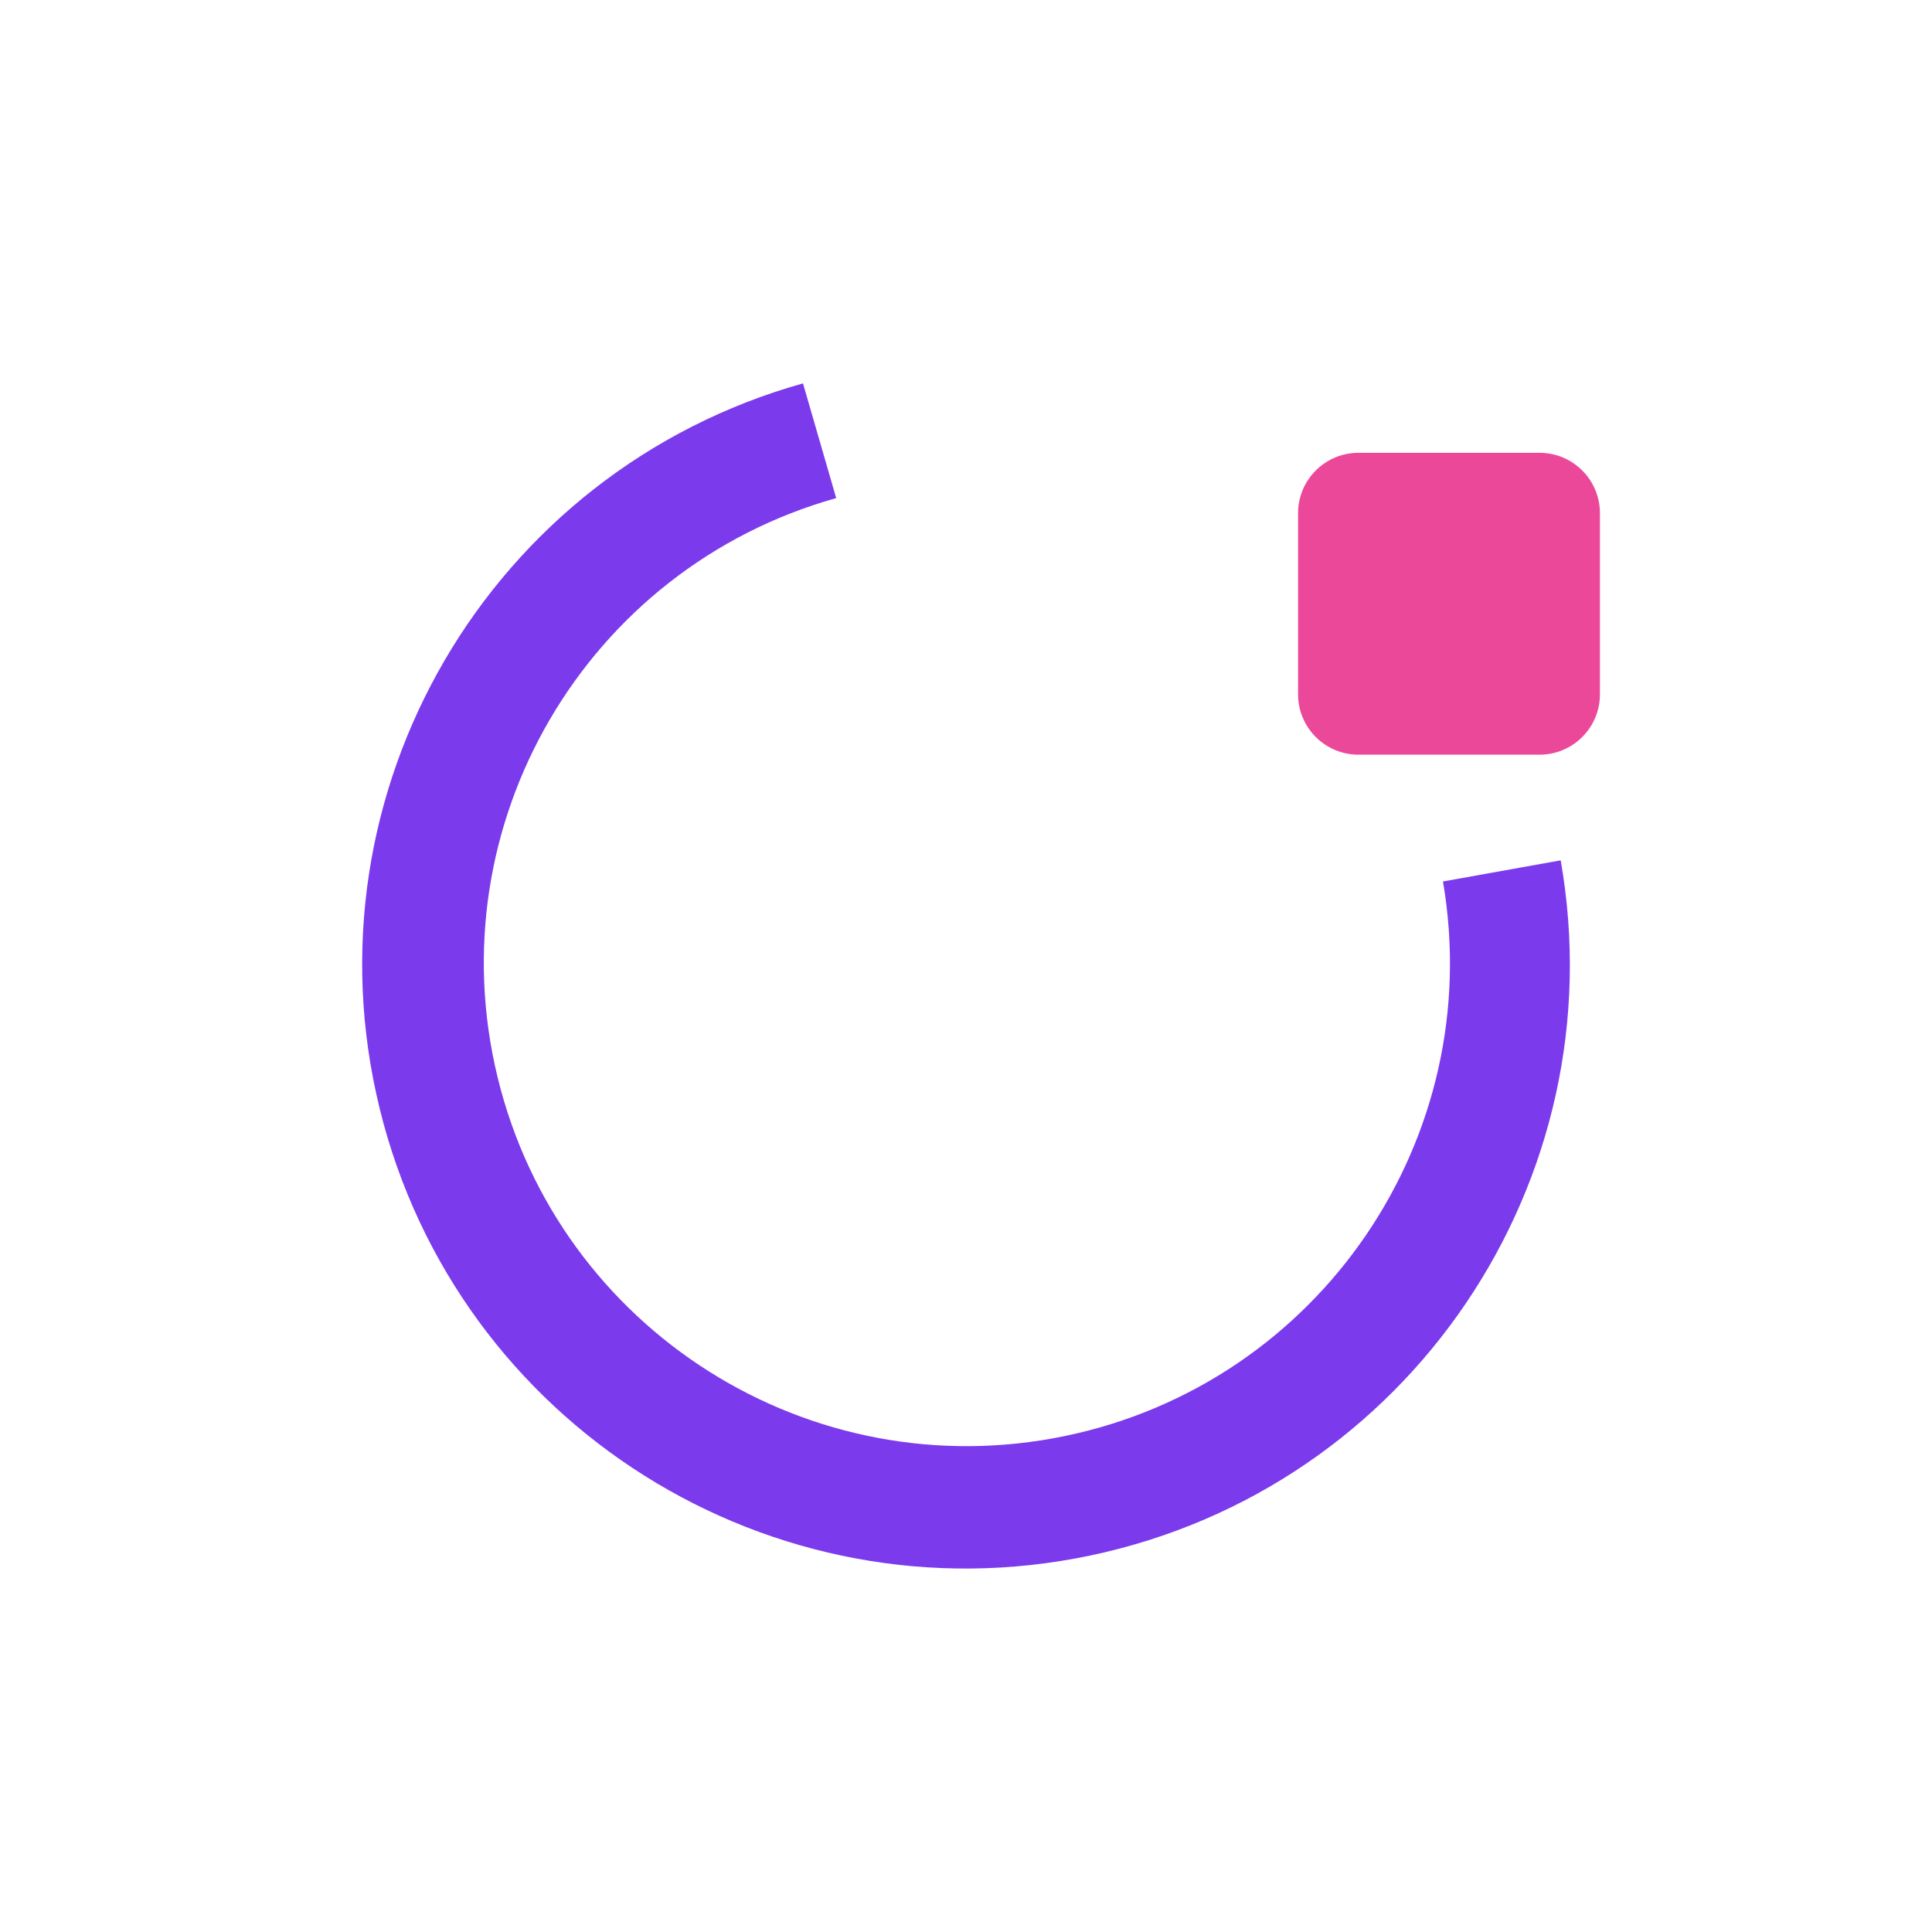
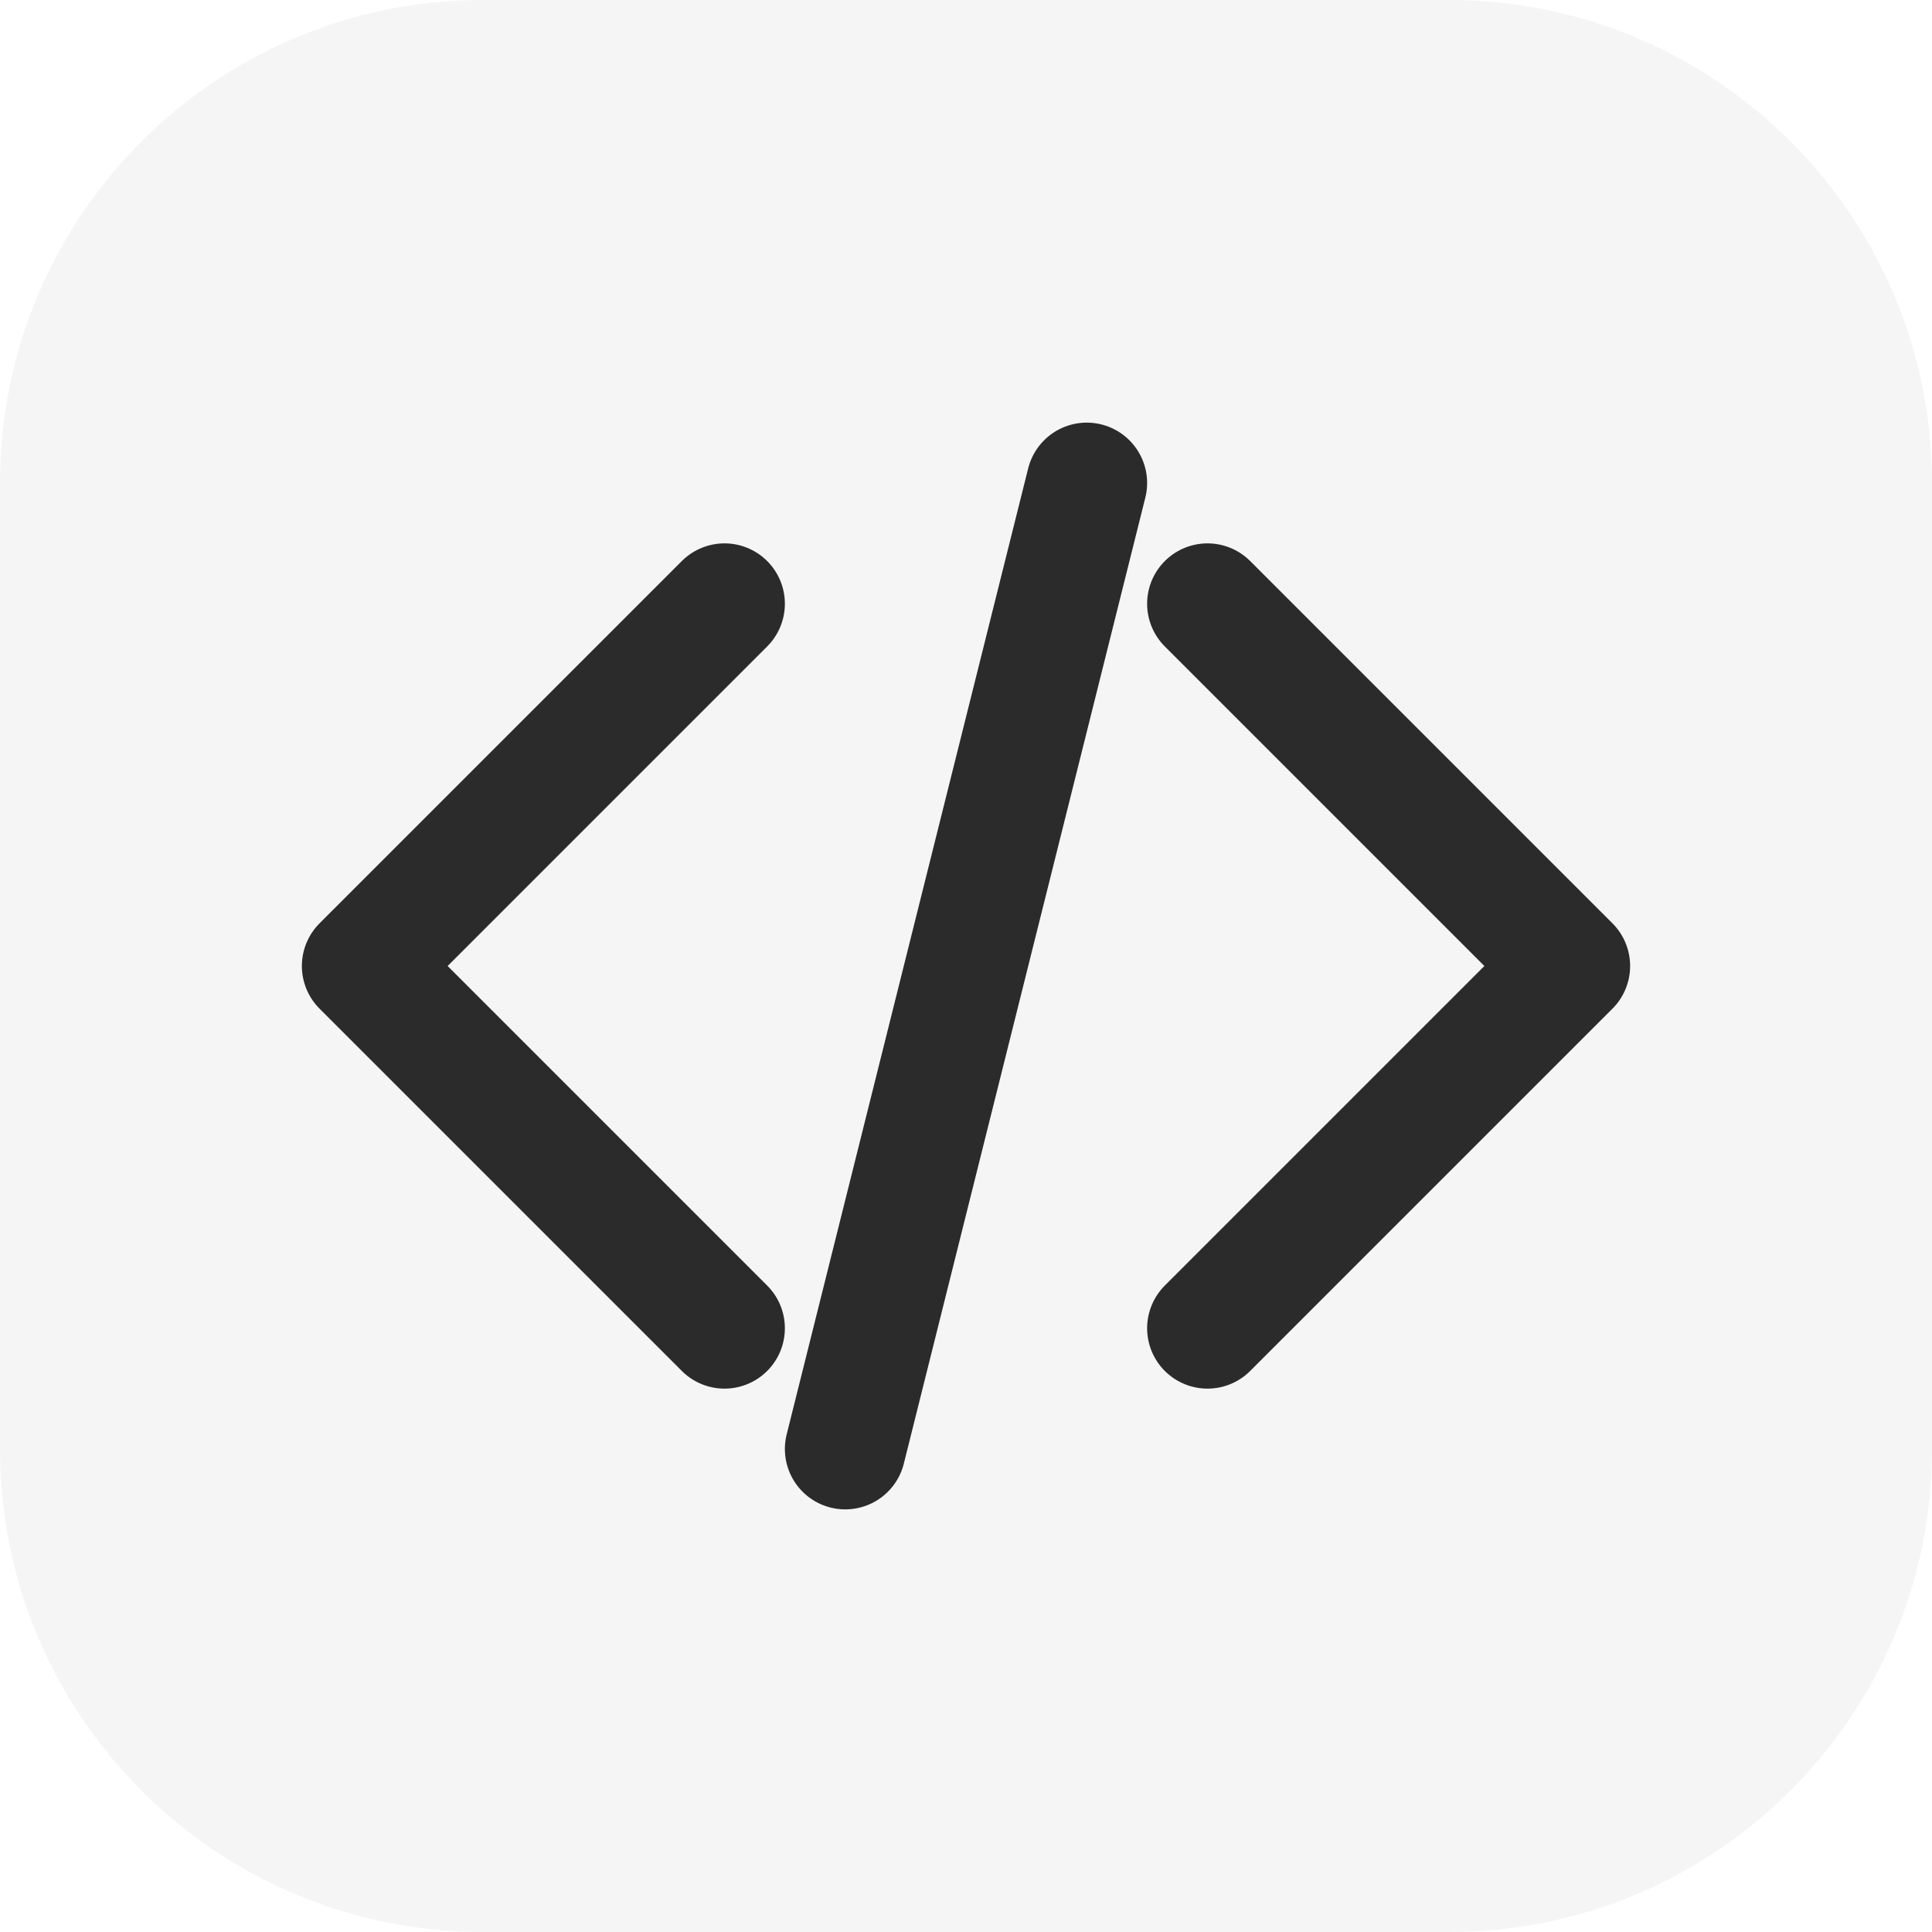
<svg xmlns="http://www.w3.org/2000/svg" viewBox="0 0 64 64" aria-labelledby="title" role="img">
-   <path d="M 51.7,28.5            A 20,20 0 1,1 26.6,12.7            L 27.7,16.5            A 16,16 0 1,0 47.8,29.2            Z" fill="#7c3aed" />
-   <rect x="43" y="15" width="10" height="10" rx="2" ry="2" fill="#ec4899" />
+   <rect width="64" height="64" rx="16" fill="#f5f5f5" />
+   <g stroke="#2b2b2b" fill="none" stroke-width="4" stroke-linecap="round" stroke-linejoin="round">
+     <path d="M24 20 L12 32 L24 44" />
+     <line x1="36" y1="16" x2="28" y2="48" />
+     <path d="M40 20 L52 32 L40 44" />
+   </g>
</svg>
